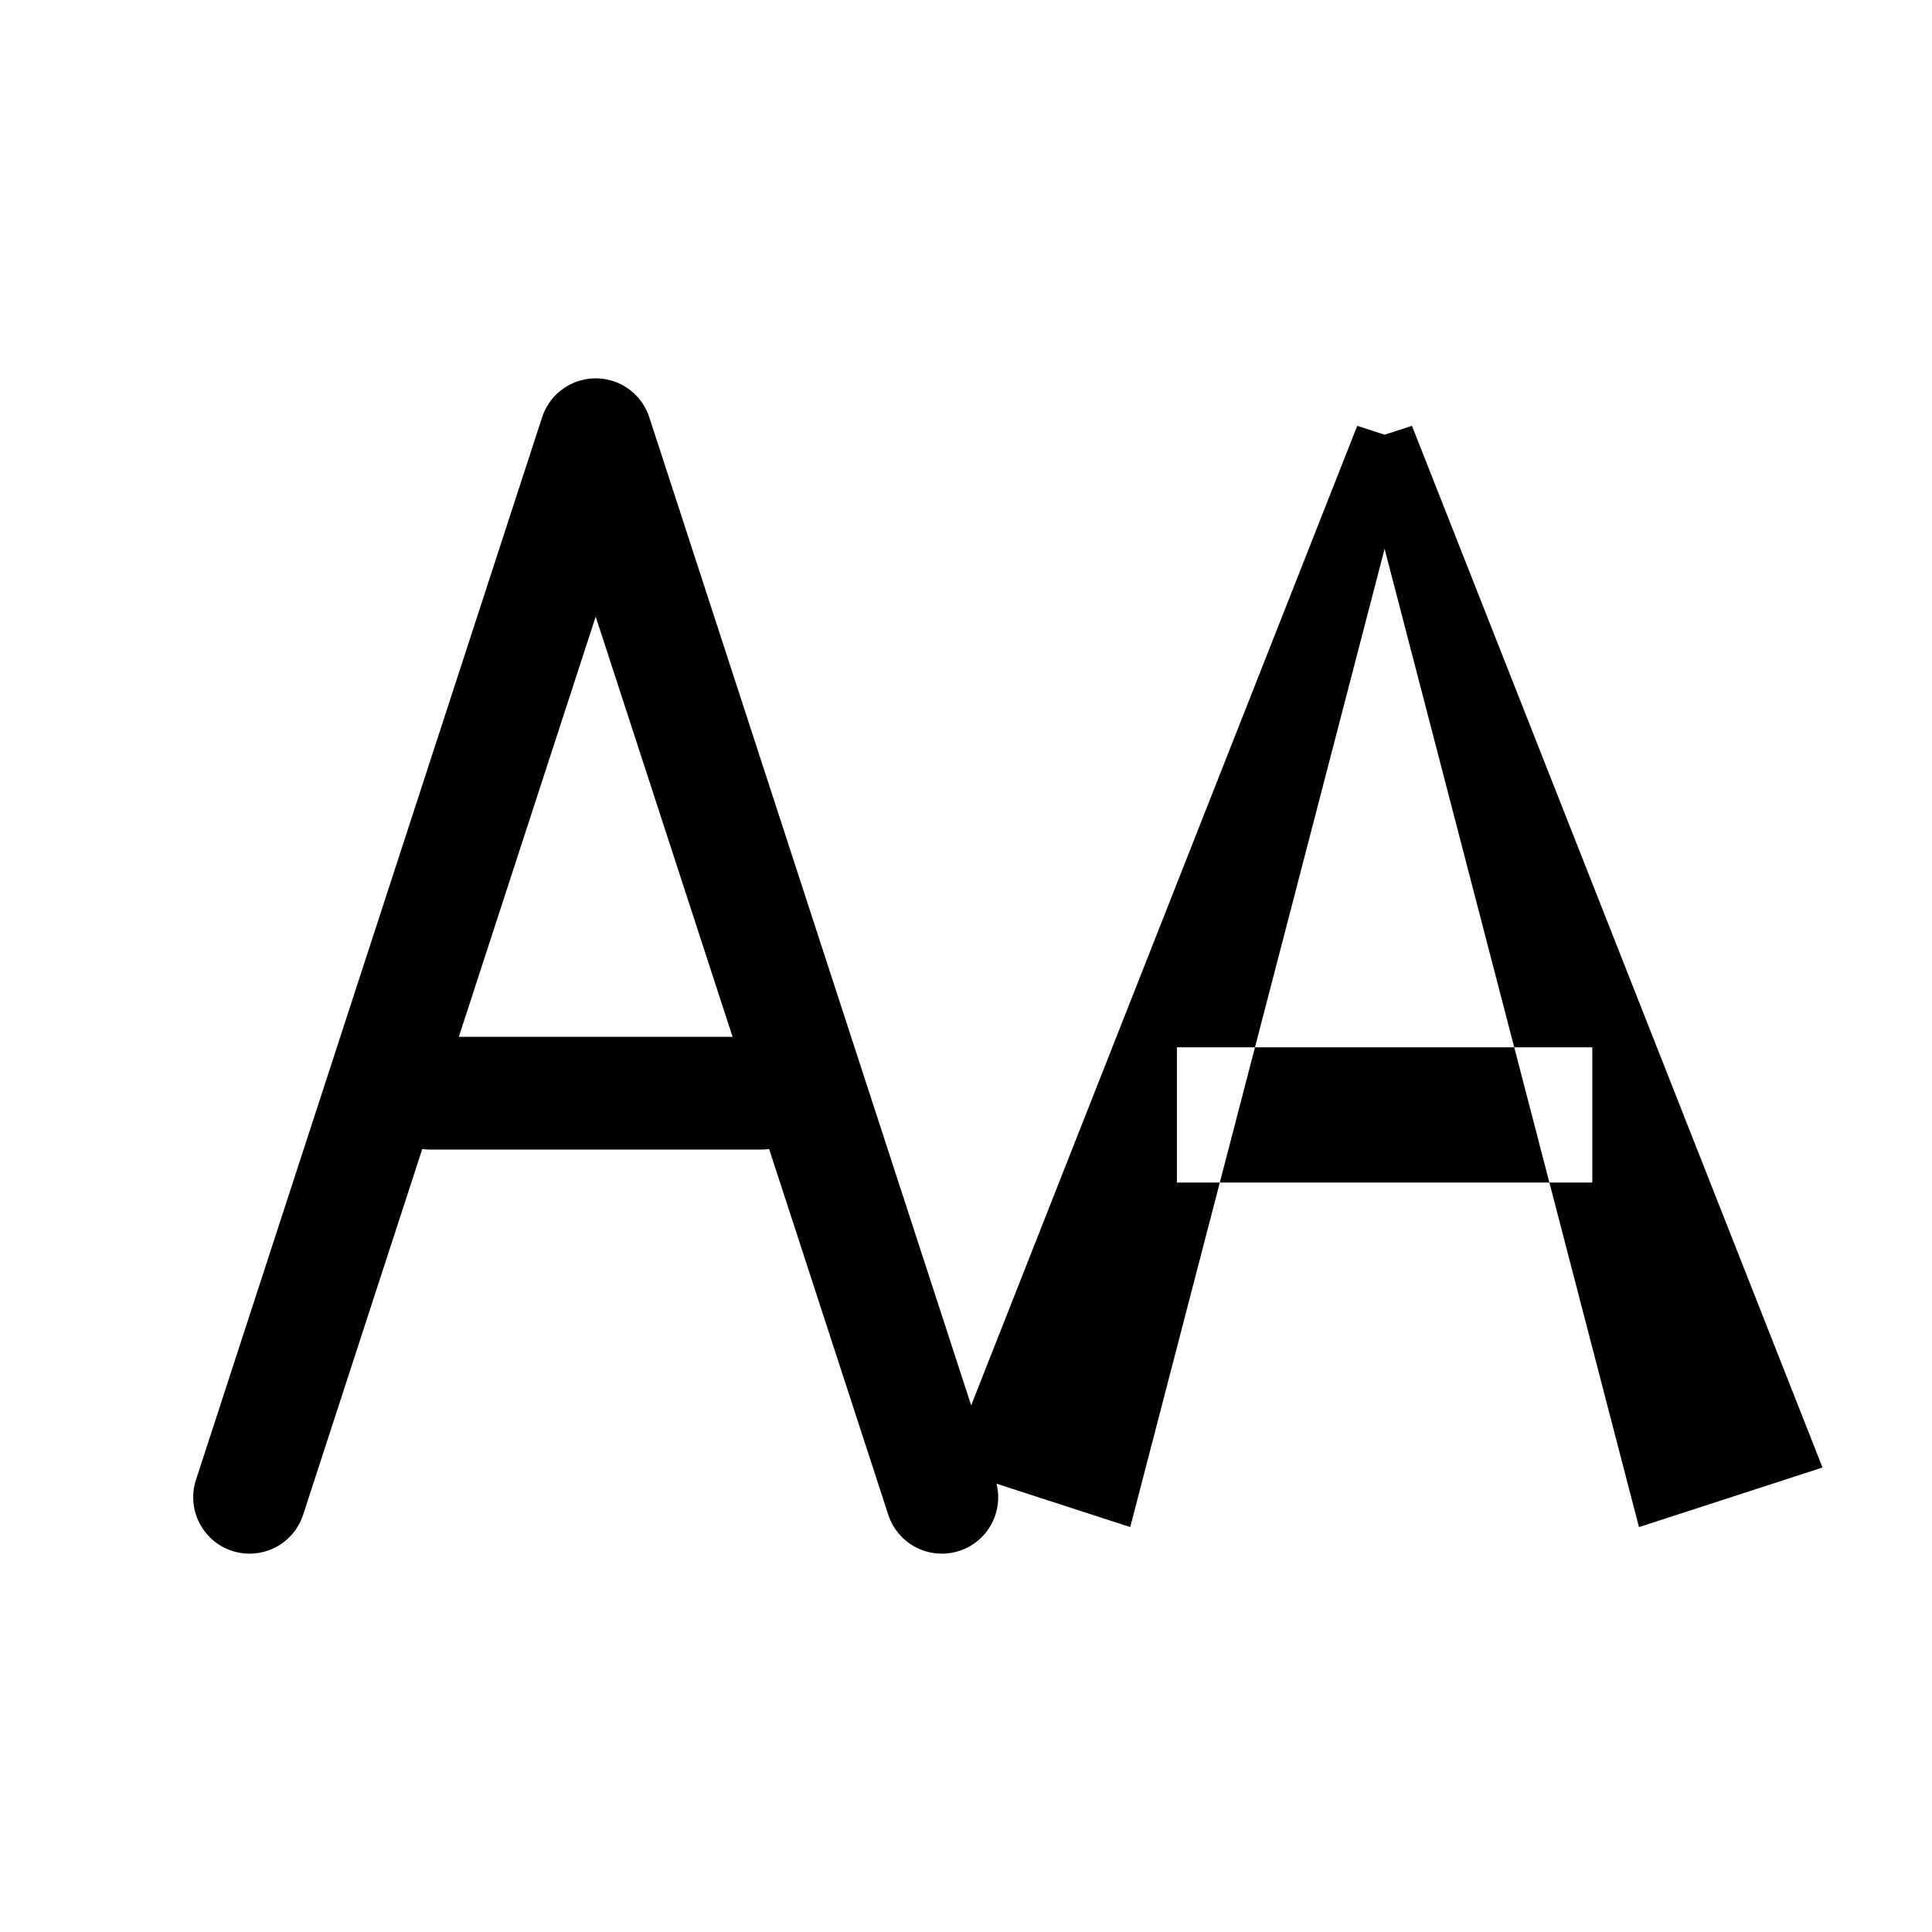
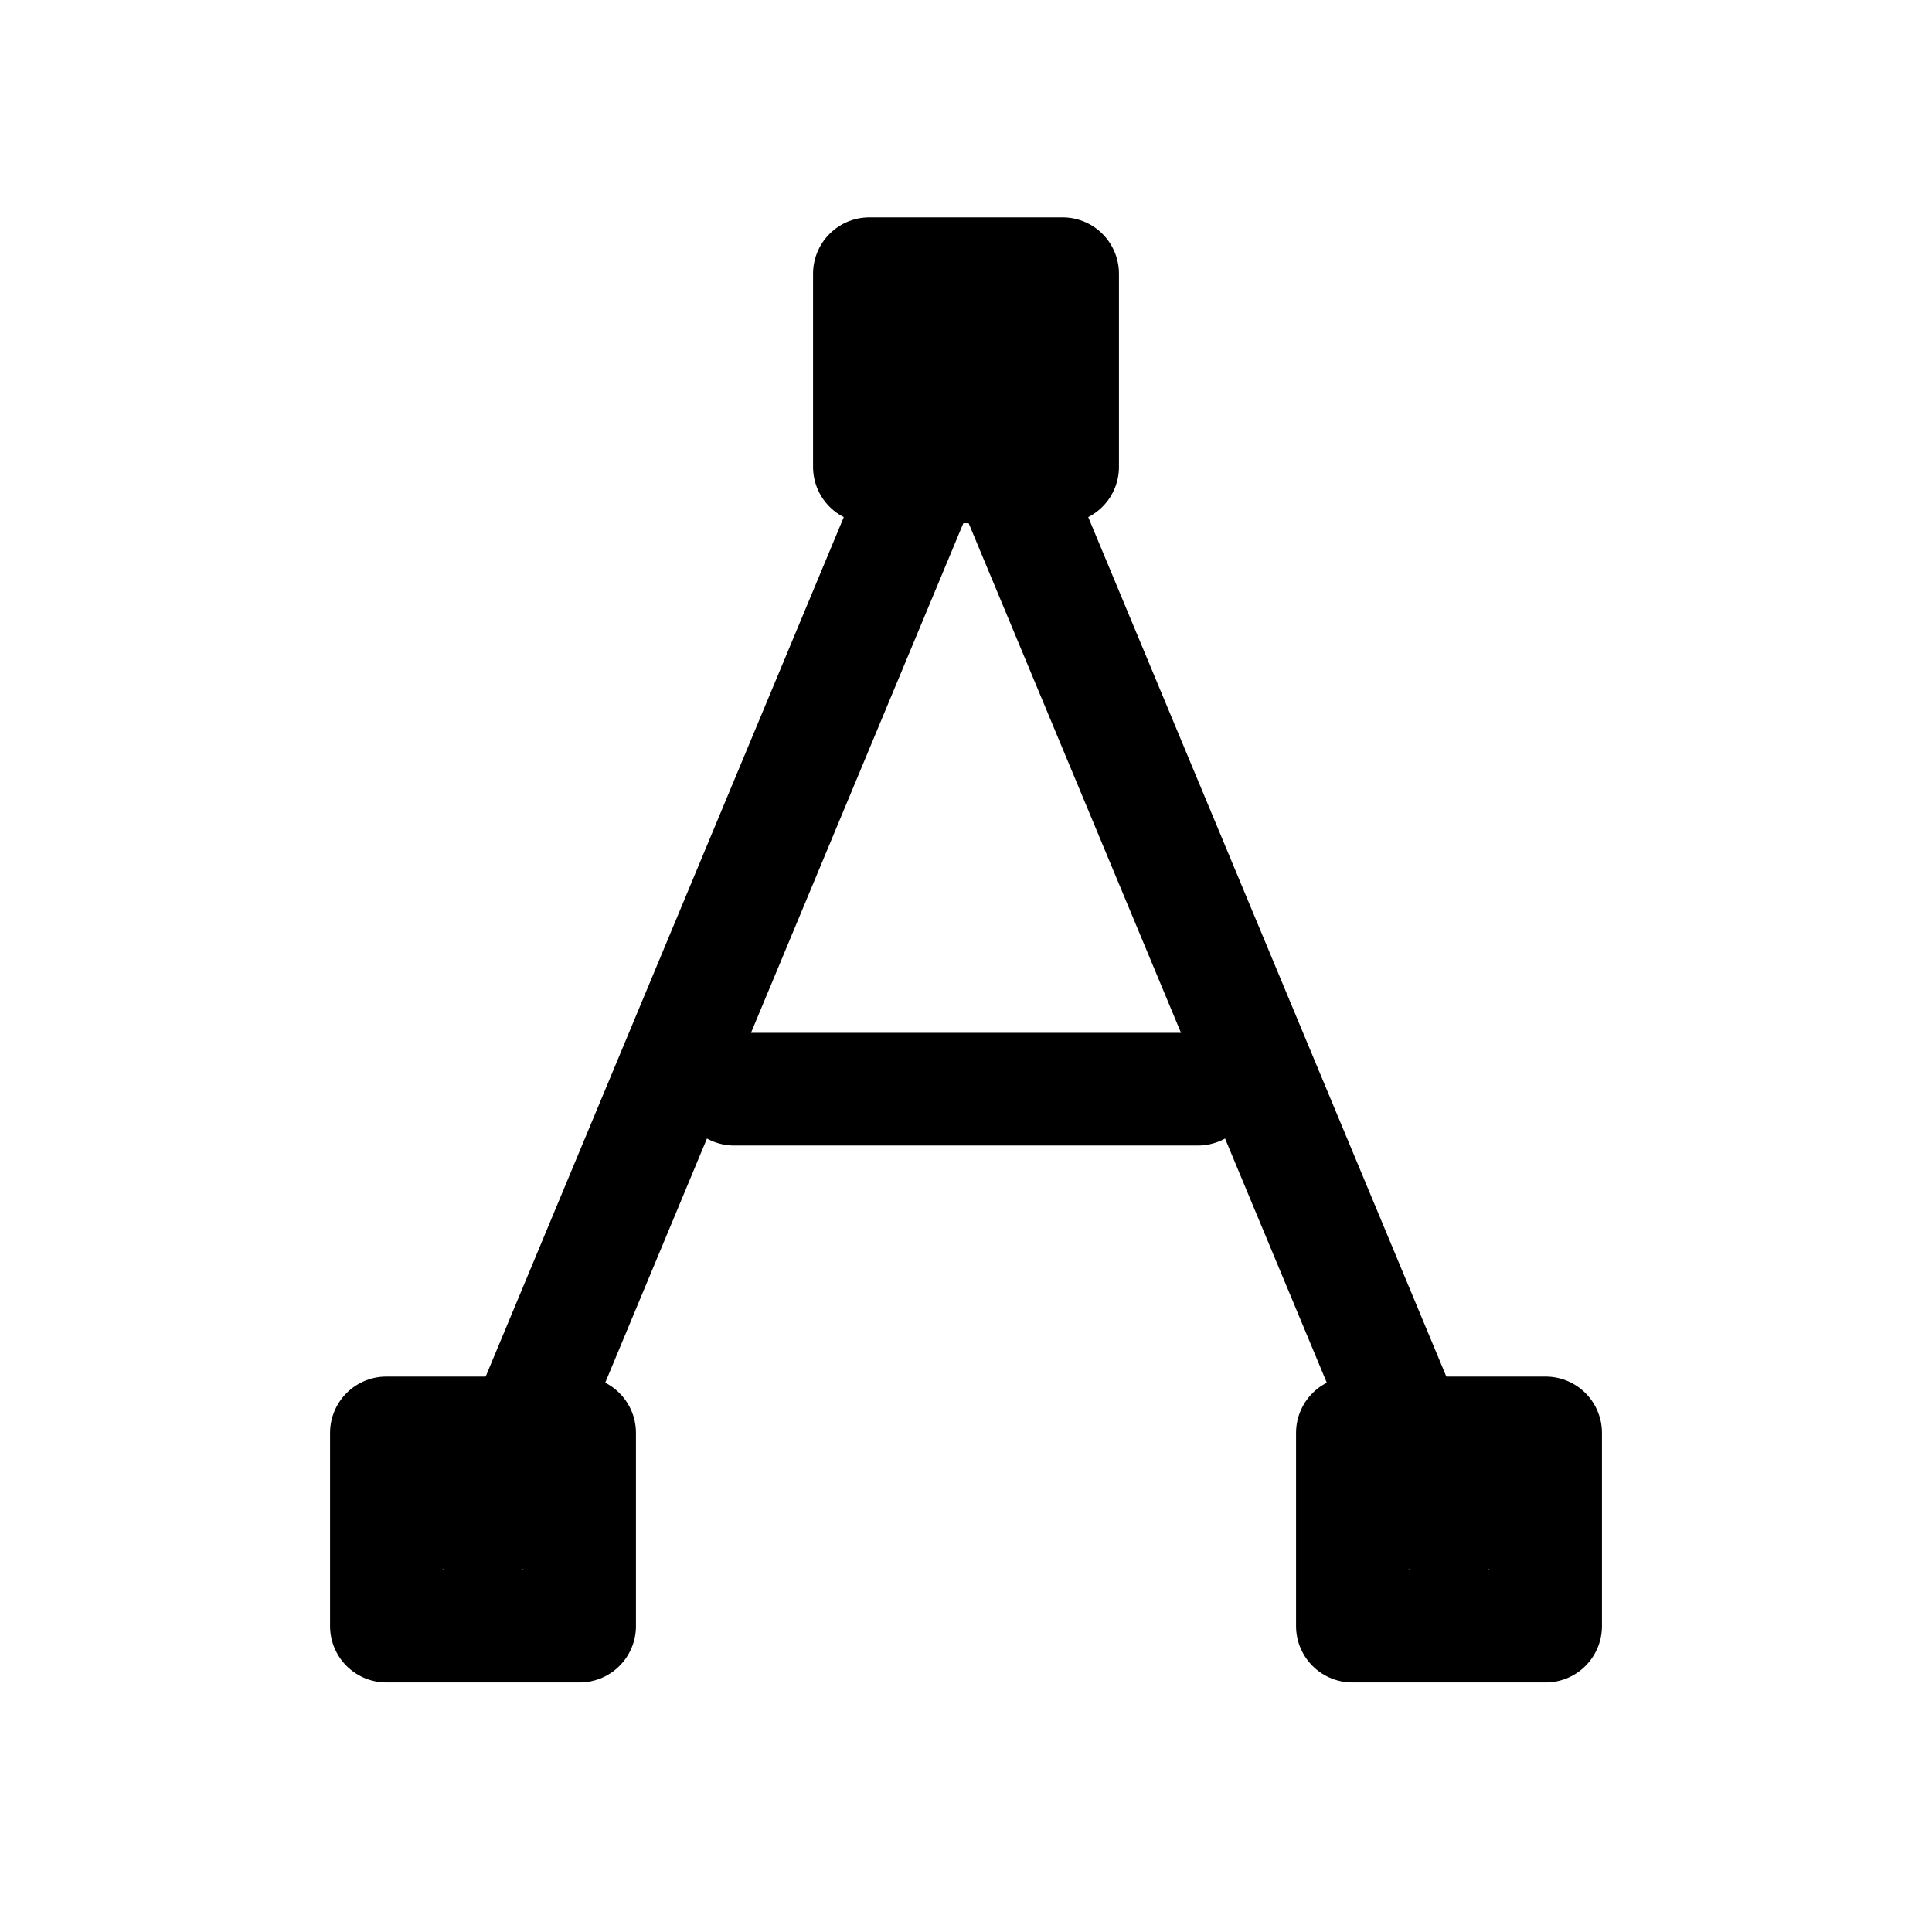
<svg xmlns="http://www.w3.org/2000/svg" viewBox="0 0 24 24" width="24" height="24" fill="none" stroke="currentColor" stroke-width="1.4" stroke-linecap="round" stroke-linejoin="round">
-   <path d="M7.4,5.4L3.1,18.6 M7.4,5.4L11.7,18.6 M5.34,13.58L9.46,13.58" />
-   <path d="M16.86,5.29L11.76,18.23L14.04,18.97L17.54,5.51Z M16.86,5.51L20.36,18.97L22.64,18.23L17.54,5.29Z M14.62,13.01L19.78,13.01L19.78,14.69L14.62,14.69Z" fill="currentColor" stroke="none" />
+   <path d="M12,4.6L6,19 M12,4.6L18,19 M9.12,13.53L14.88,13.53" />
+   <path d="M10.8,3.4L13.2,3.4L13.2,5.8L10.8,5.8Z M4.8,17.8L7.2,17.8L7.2,20.2L4.8,20.2Z M16.8,17.8L19.2,17.8L19.2,20.2L16.8,20.2Z" />
+   <path d="M10.8,3.4L13.2,3.4L13.2,5.8L10.8,5.8Z" fill="currentColor" stroke="none" />
</svg>
